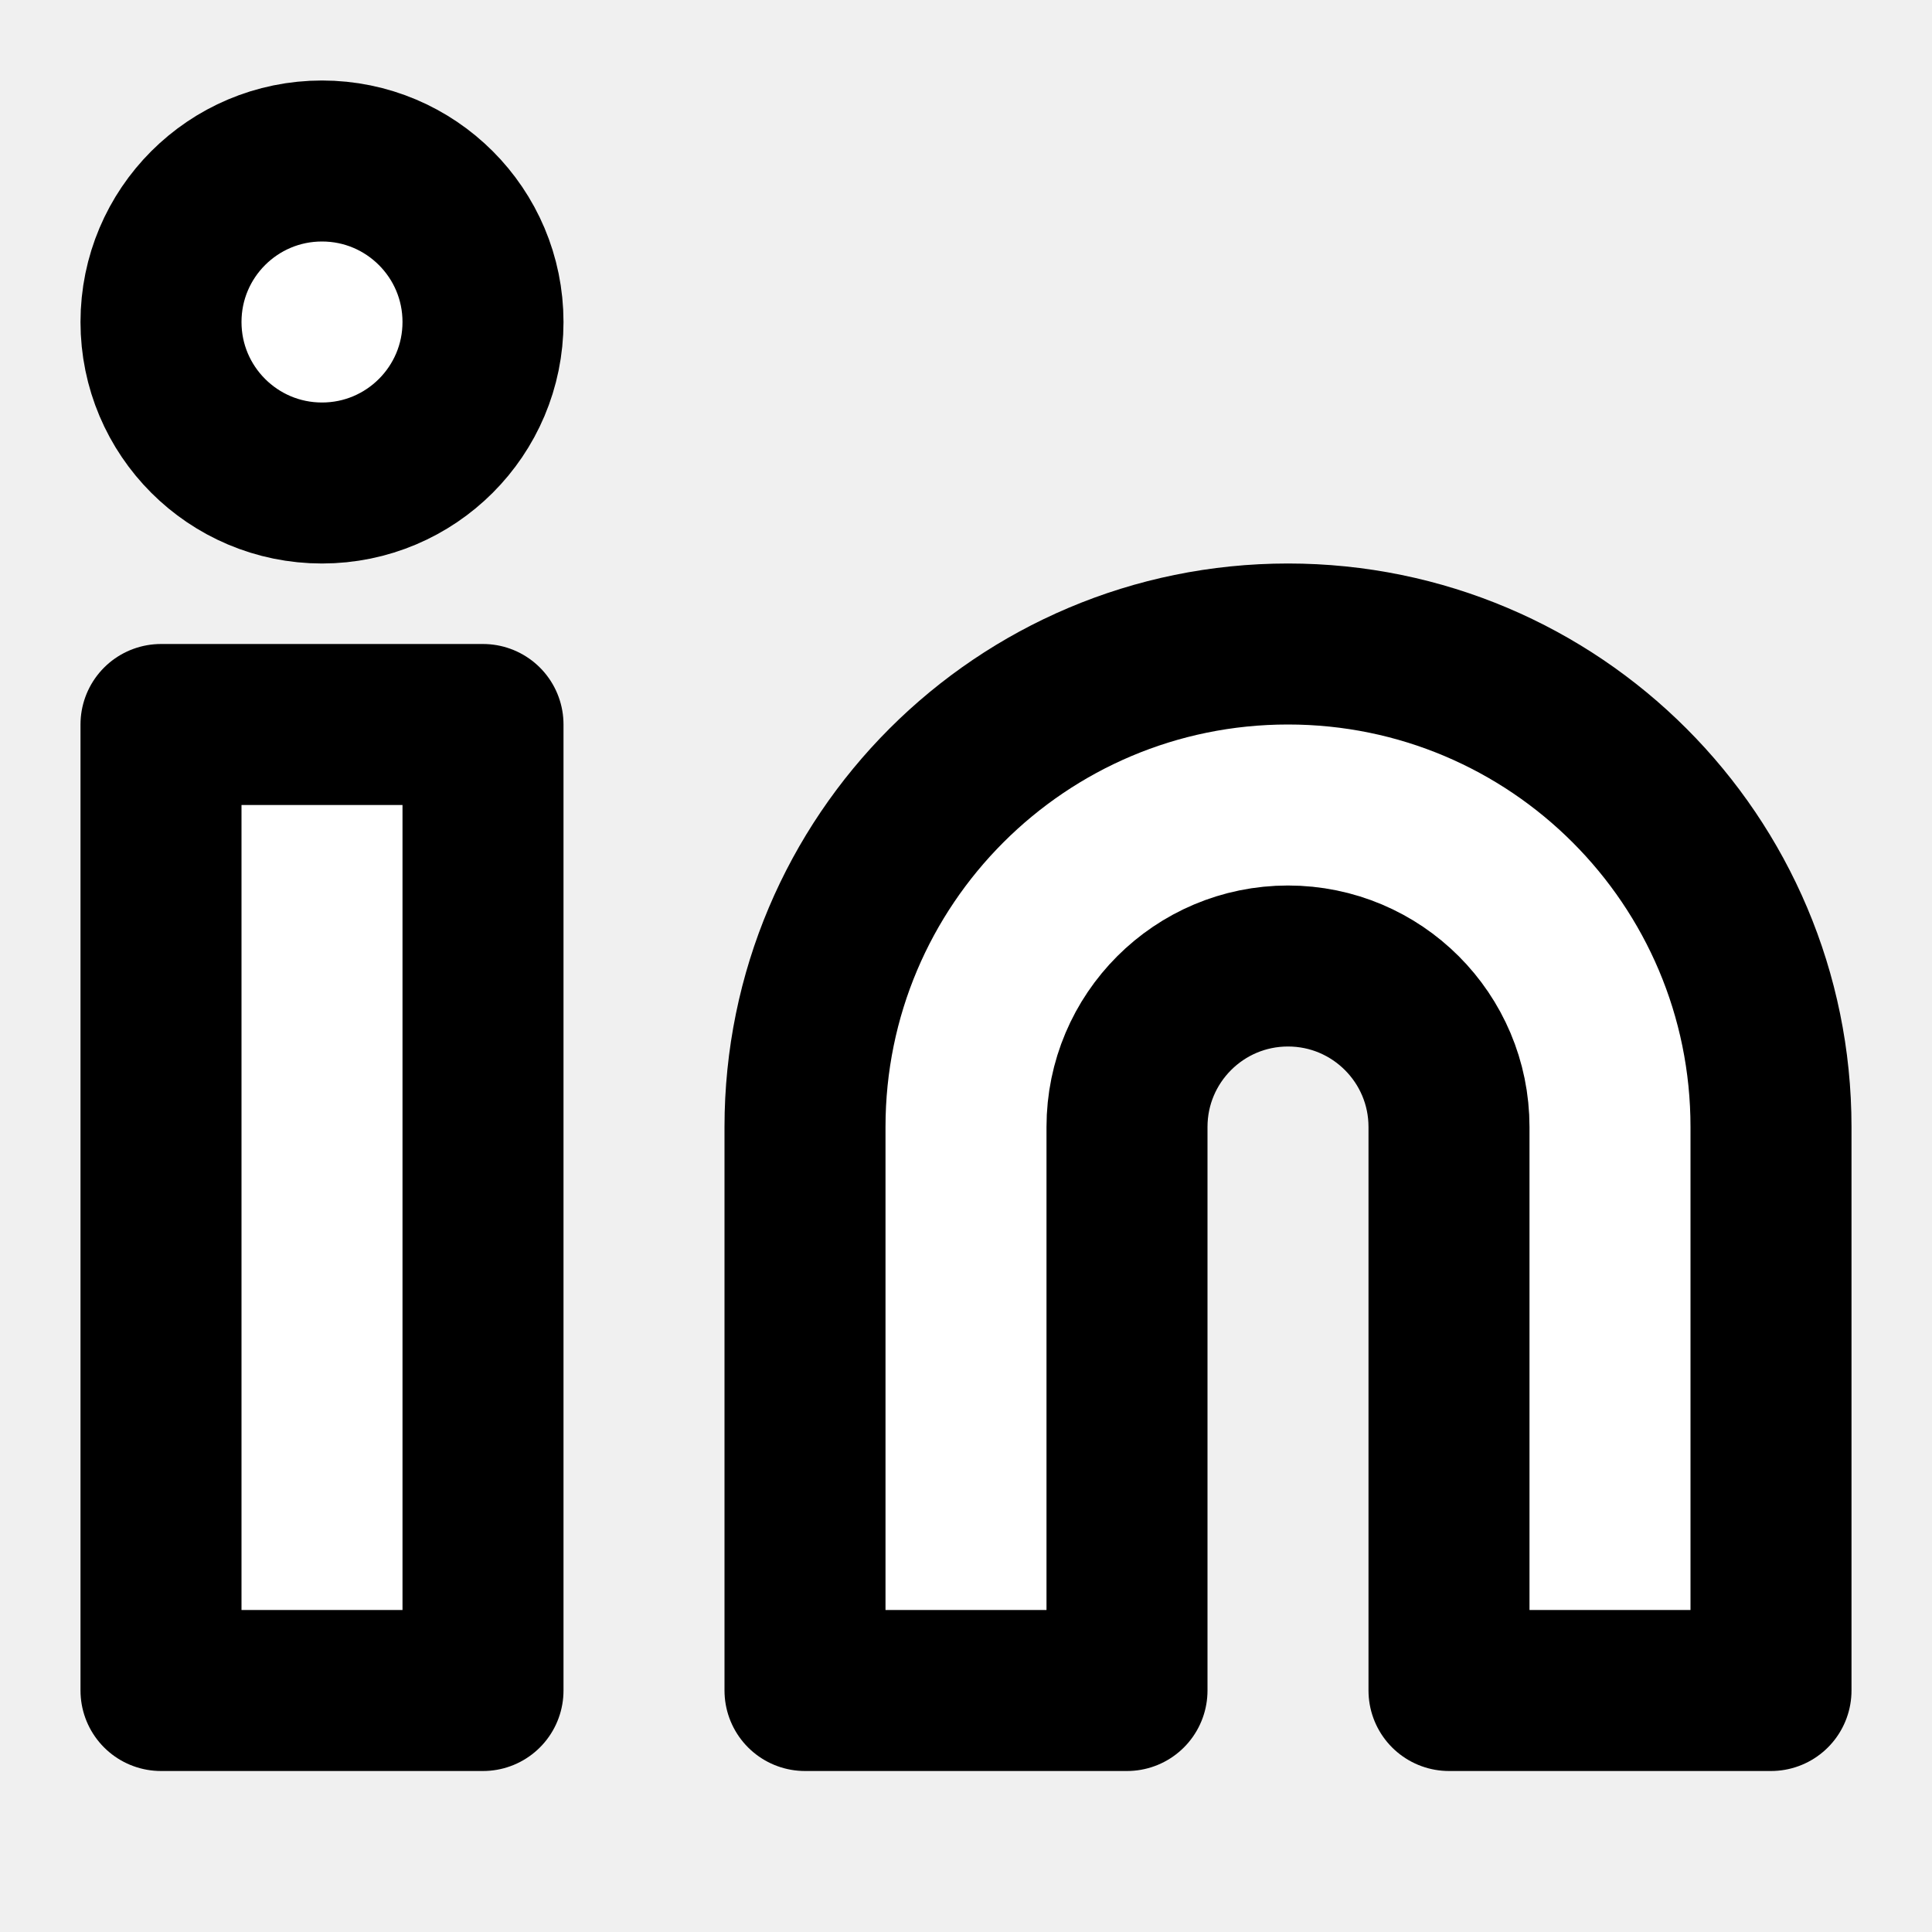
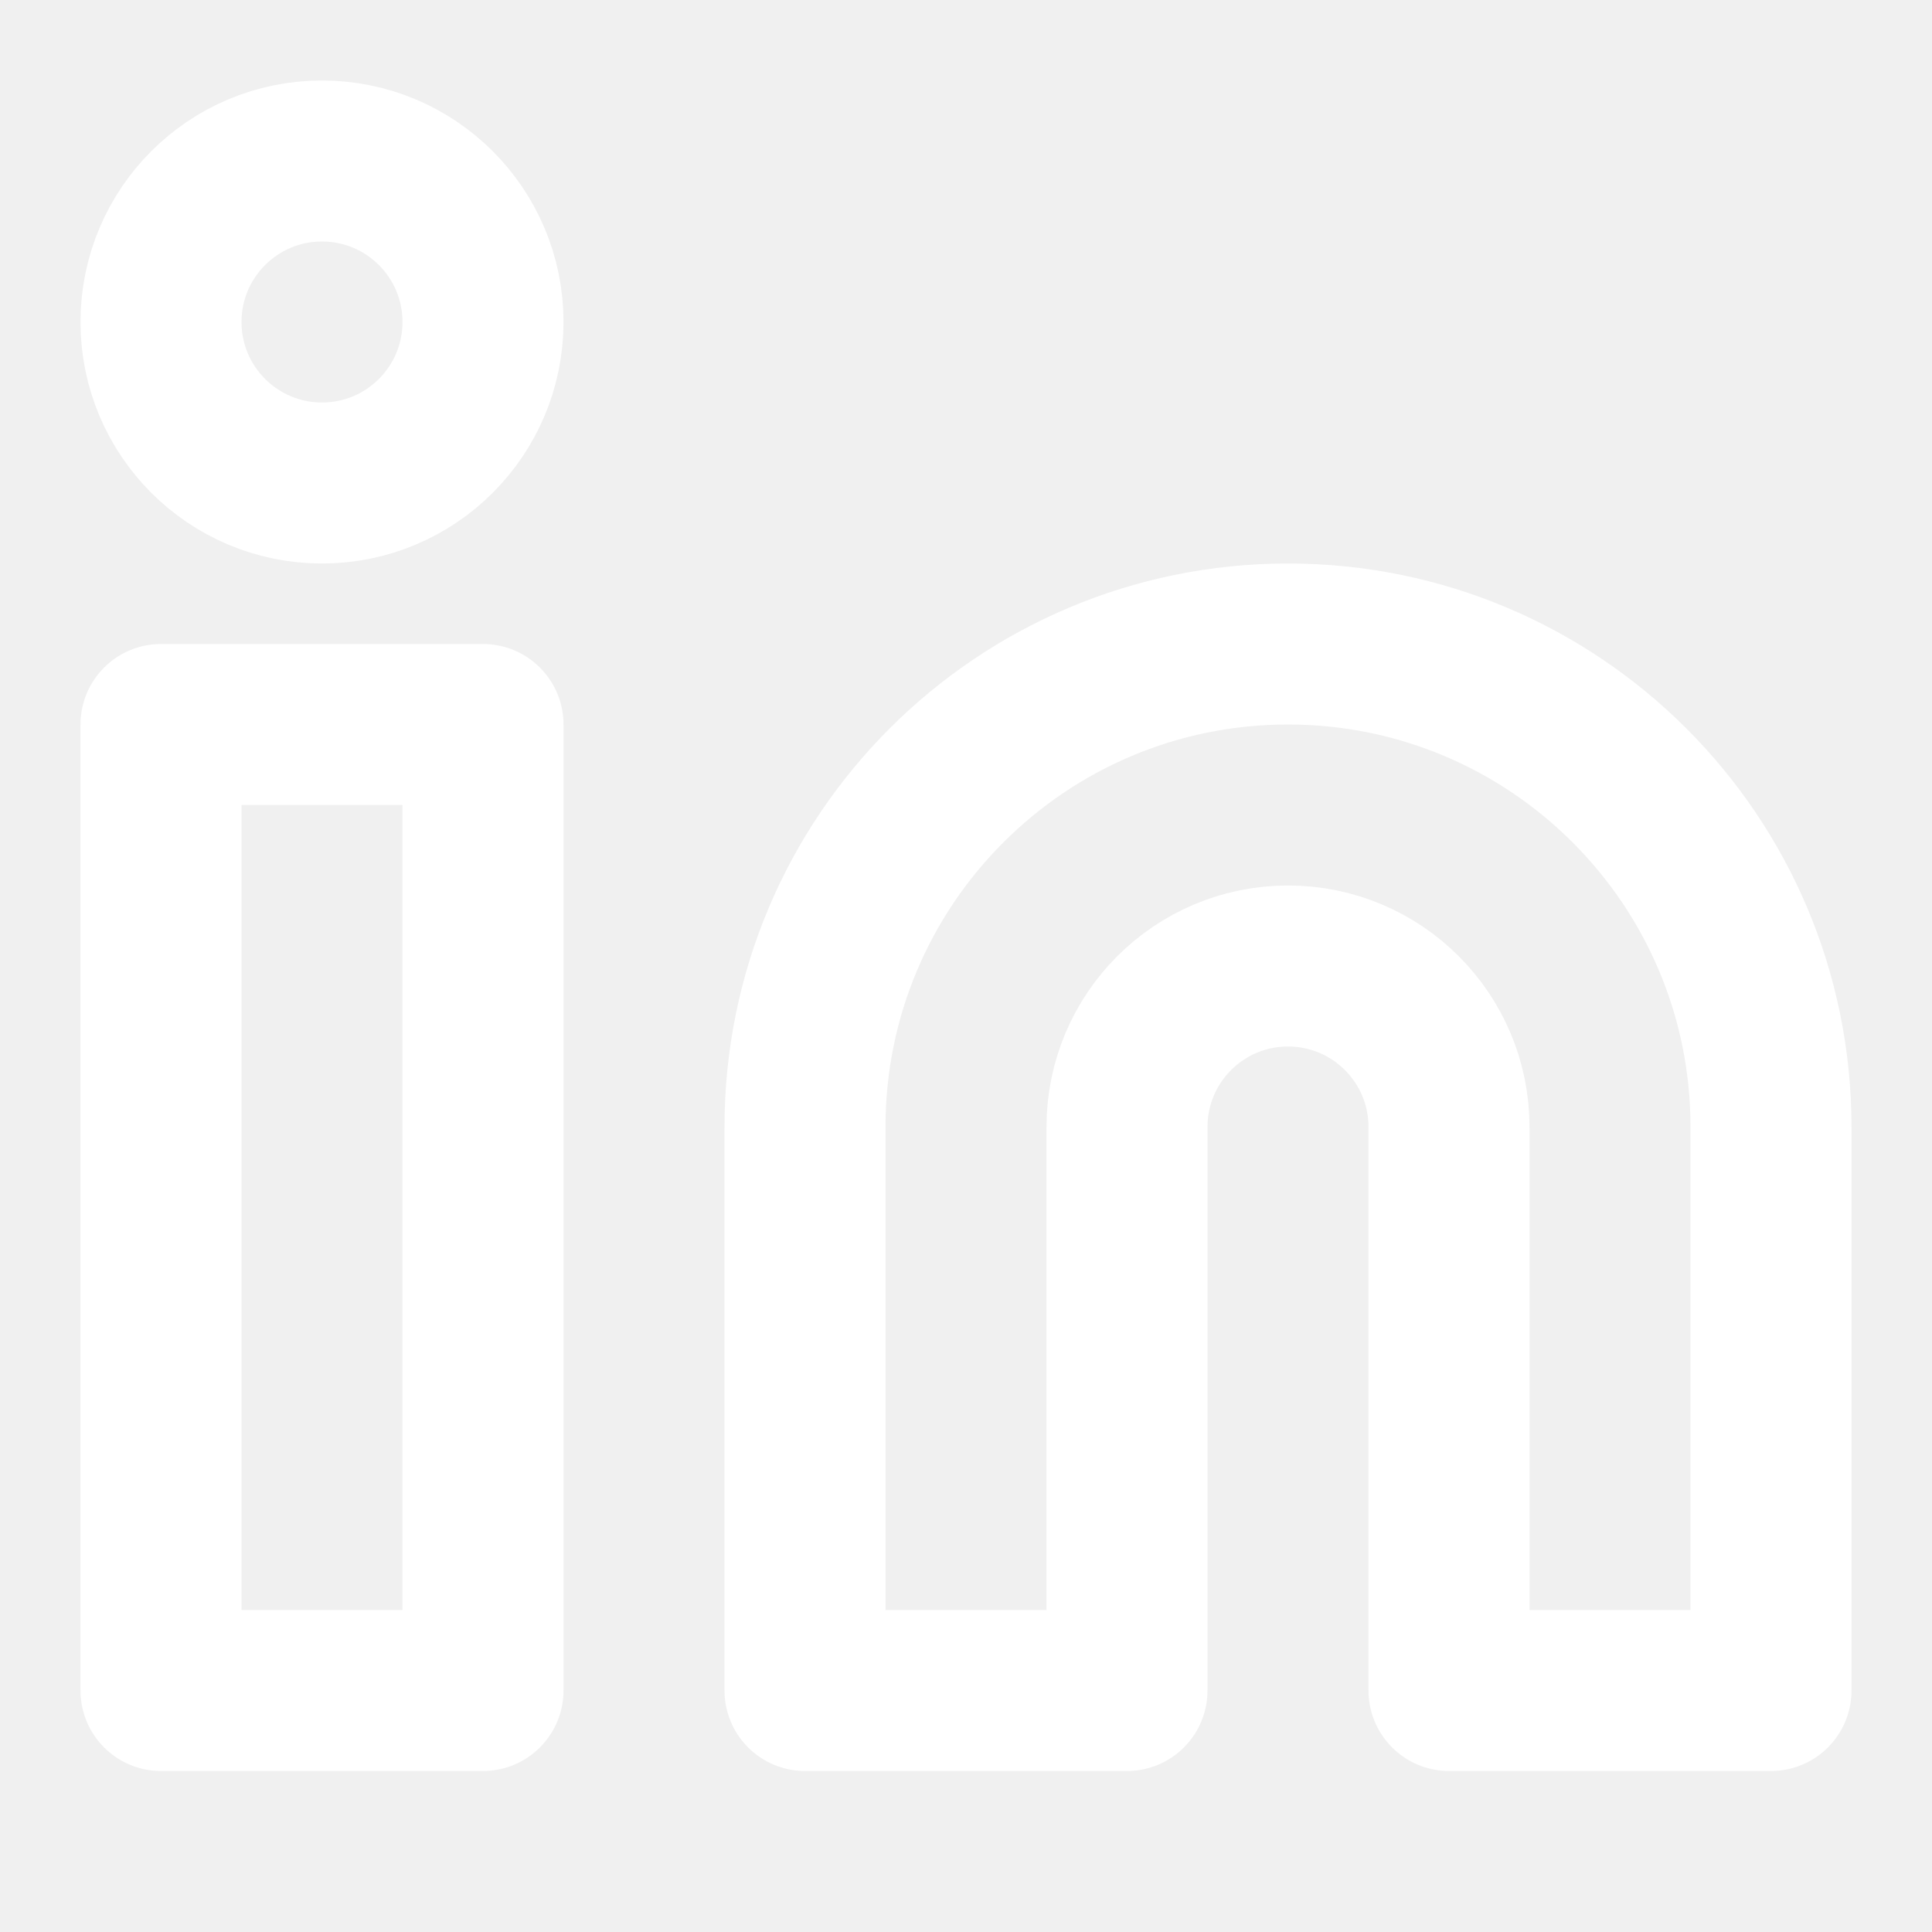
- <svg xmlns="http://www.w3.org/2000/svg" width="24" height="24" viewBox="0 0 24 24" fill="#fff" stroke="currentColor" stroke-width="2" stroke-linecap="round" stroke-linejoin="round" class="lucide lucide-linkedin h-5 w-5">
+ <svg xmlns="http://www.w3.org/2000/svg" width="24" height="24" viewBox="0 0 24 24" fill="none" stroke="#fff" stroke-width="2" stroke-linecap="round" stroke-linejoin="round" class="lucide lucide-linkedin h-5 w-5">
  <path d="M16 8a6 6 0 0 1 6 6v7h-4v-7a2 2 0 0 0-2-2 2 2 0 0 0-2 2v7h-4v-7a6 6 0 0 1 6-6z" />
  <rect width="4" height="12" x="2" y="9" />
  <circle cx="4" cy="4" r="2" />
</svg>
